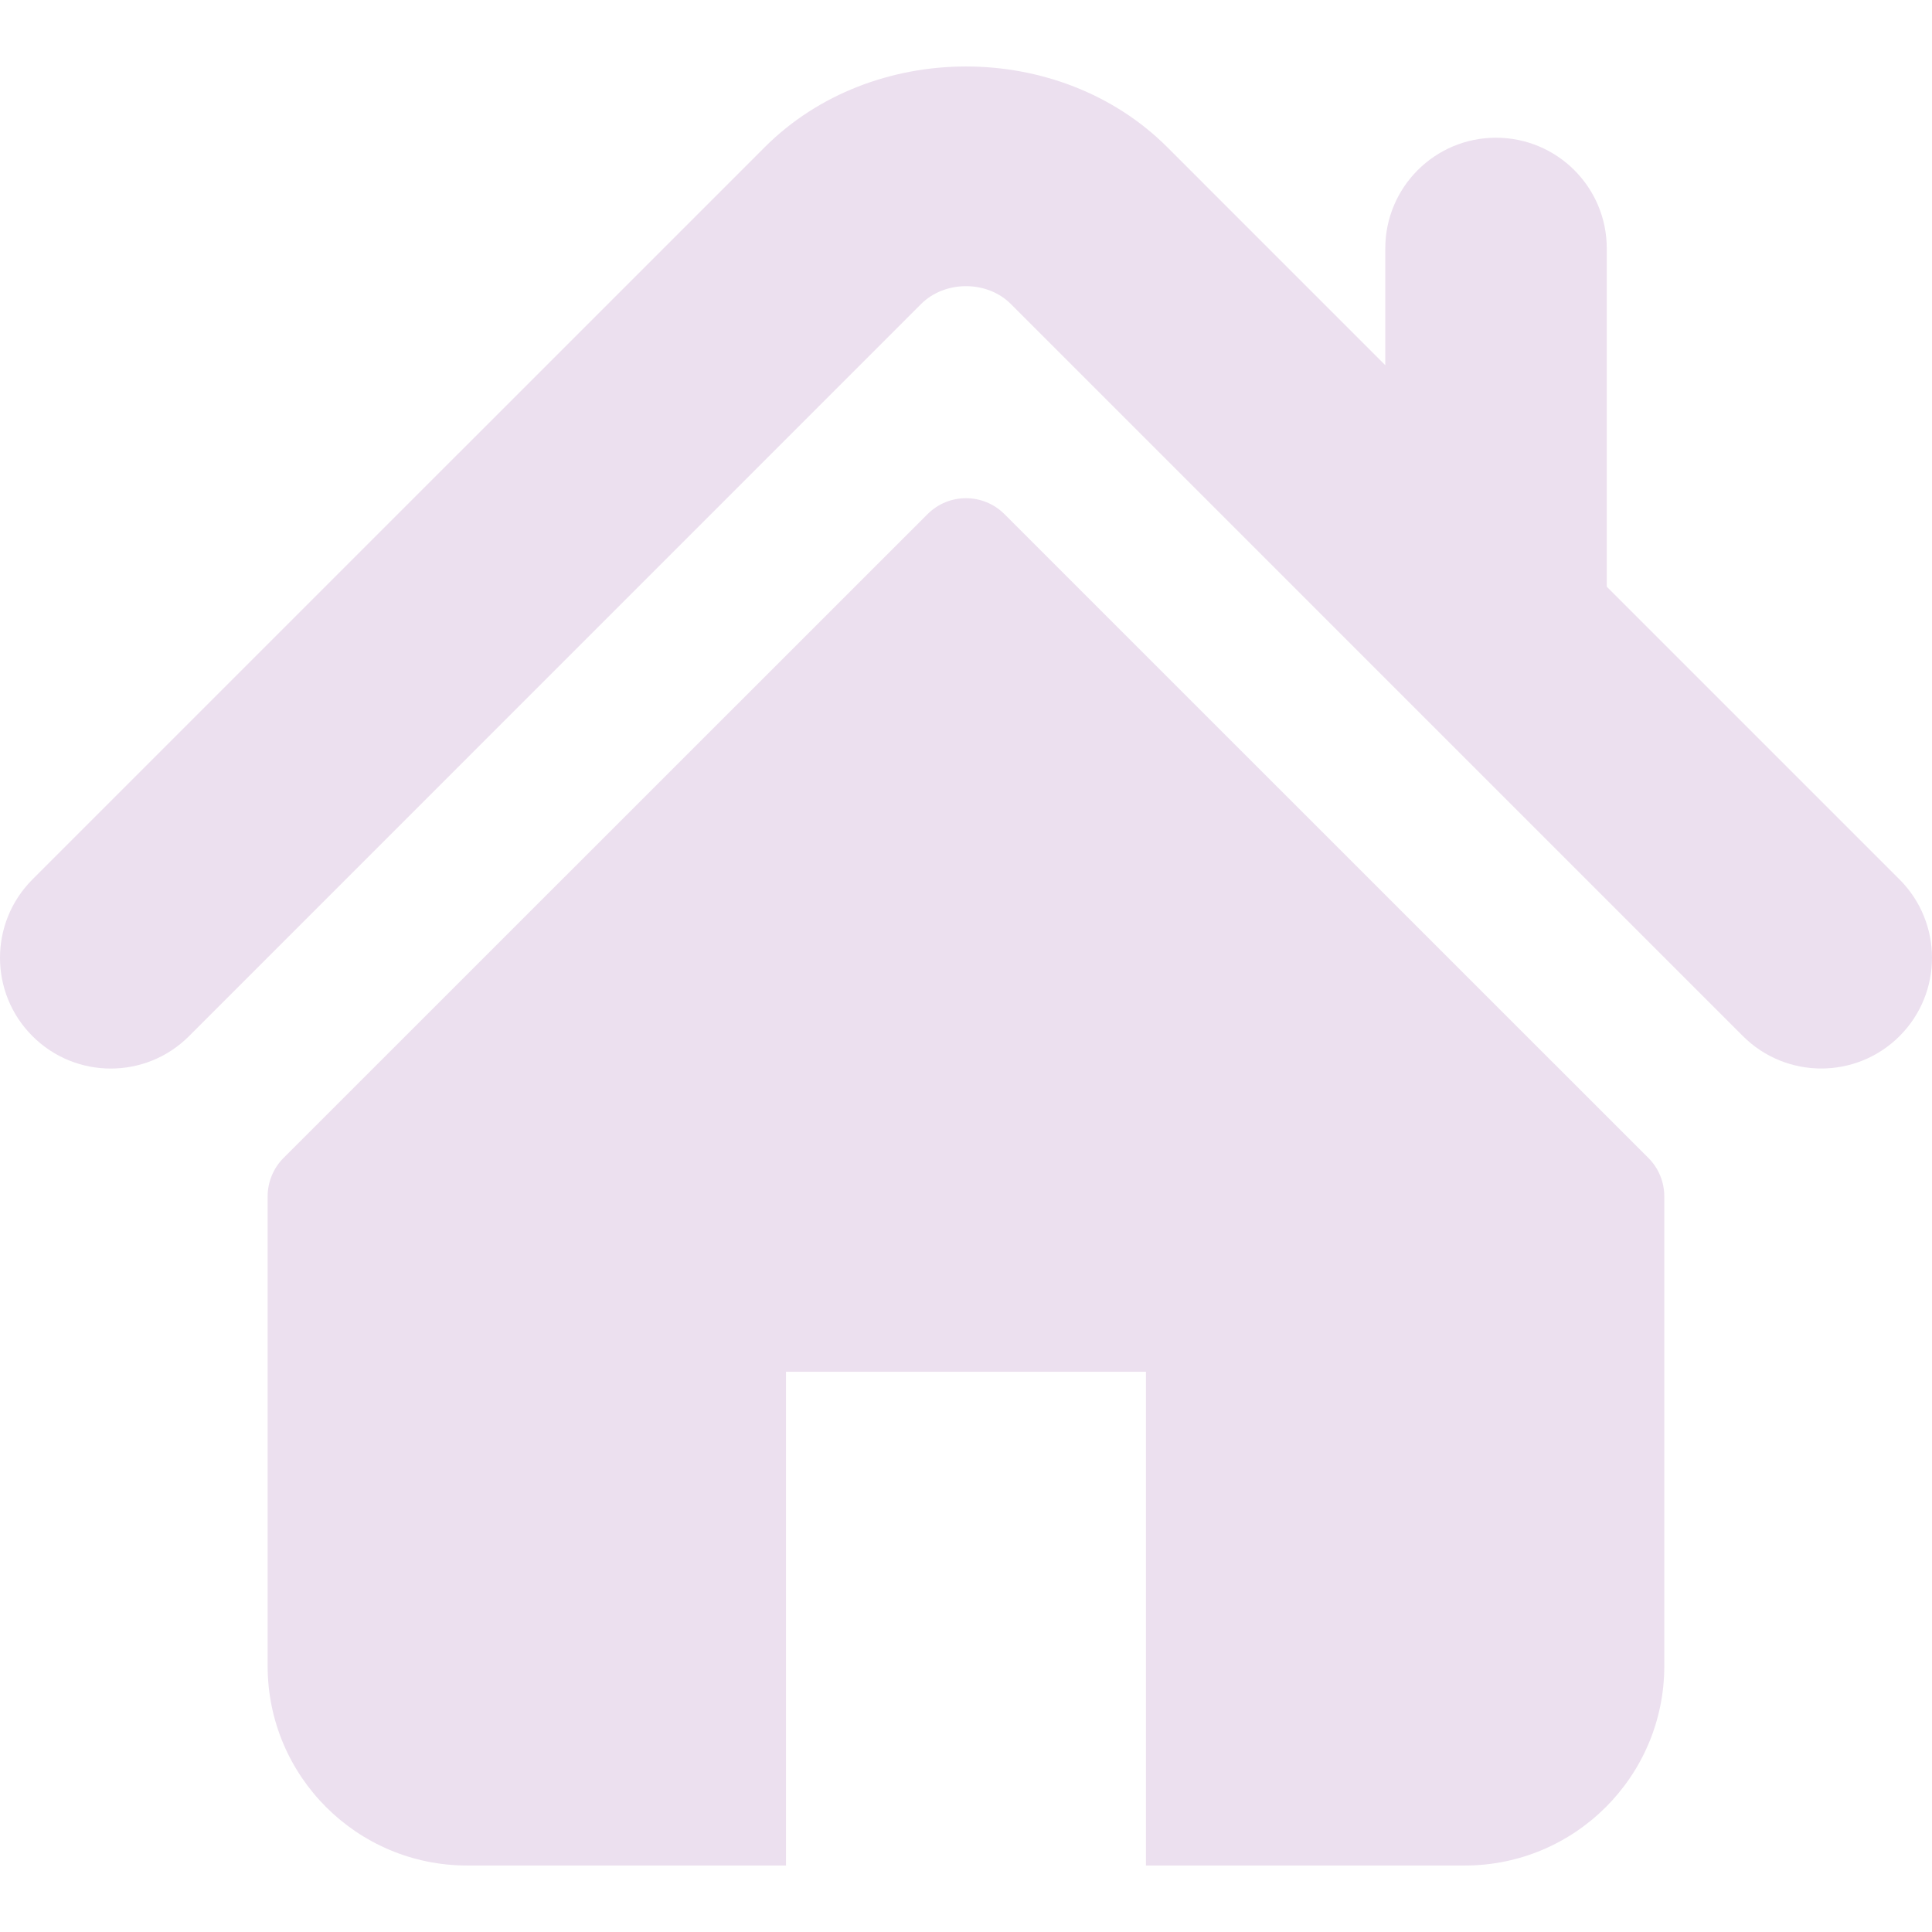
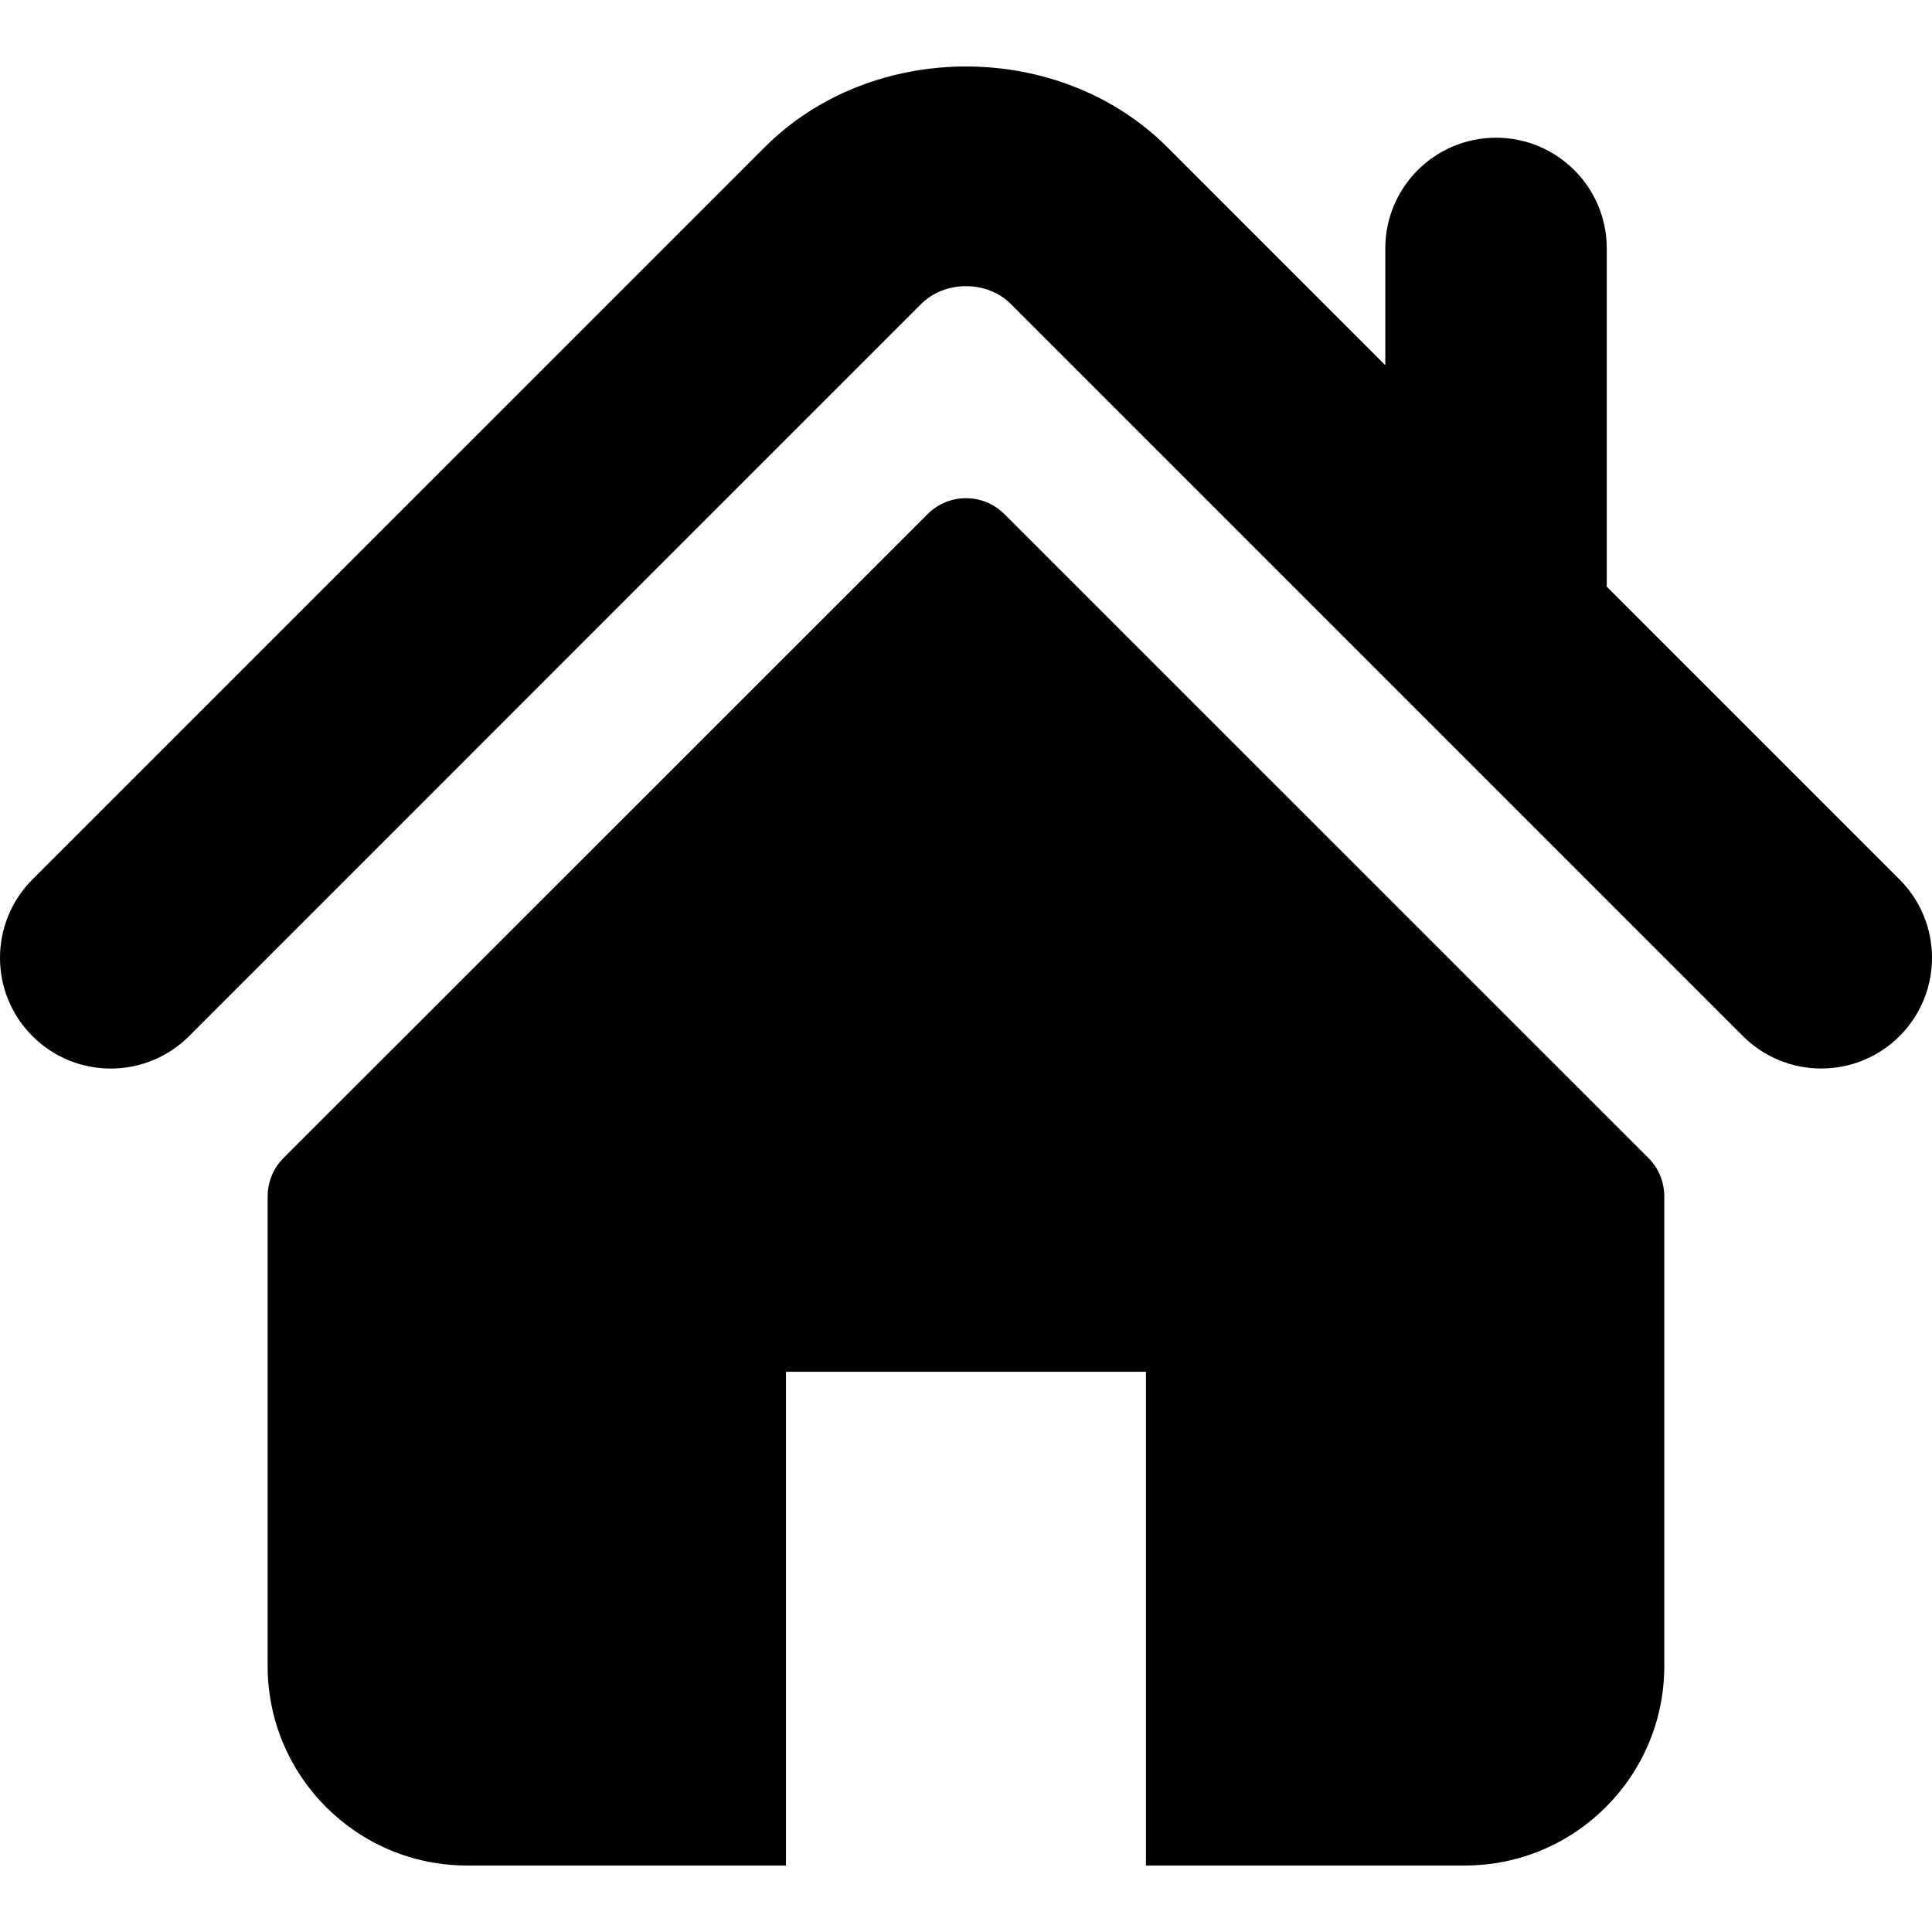
<svg xmlns="http://www.w3.org/2000/svg" fill="#000000" version="1.1" id="Capa_1" width="800px" height="800px" viewBox="0 0 495.398 495.398" xml:space="preserve">
  <g>
    <g>
      <g>
-         <path style="fill:#ECE0EF;" d="M487.083,225.514l-75.08-75.08V63.704c0-15.682-12.708-28.391-28.413-28.391c-15.669,0-28.377,12.709-28.377,28.391     v29.941L299.31,37.74c-27.639-27.624-75.694-27.575-103.27,0.05L8.312,225.514c-11.082,11.104-11.082,29.071,0,40.158     c11.087,11.101,29.089,11.101,40.172,0l187.71-187.729c6.115-6.083,16.893-6.083,22.976-0.018l187.742,187.747     c5.567,5.551,12.825,8.312,20.081,8.312c7.271,0,14.541-2.764,20.091-8.312C498.17,254.586,498.17,236.619,487.083,225.514z" />
-         <path style="fill:#ECE0EF;" d="M257.561,131.836c-5.454-5.451-14.285-5.451-19.723,0L72.712,296.913c-2.607,2.606-4.085,6.164-4.085,9.877v120.401     c0,28.253,22.908,51.16,51.16,51.16h81.754v-126.61h92.299v126.61h81.755c28.251,0,51.159-22.907,51.159-51.159V306.79     c0-3.713-1.465-7.271-4.085-9.877L257.561,131.836z" />
+         <path style="fill:currentColor;" d="M487.083,225.514l-75.08-75.08V63.704c0-15.682-12.708-28.391-28.413-28.391c-15.669,0-28.377,12.709-28.377,28.391     v29.941L299.31,37.74c-27.639-27.624-75.694-27.575-103.27,0.05L8.312,225.514c-11.082,11.104-11.082,29.071,0,40.158     c11.087,11.101,29.089,11.101,40.172,0l187.71-187.729c6.115-6.083,16.893-6.083,22.976-0.018l187.742,187.747     c5.567,5.551,12.825,8.312,20.081,8.312c7.271,0,14.541-2.764,20.091-8.312C498.17,254.586,498.17,236.619,487.083,225.514z" />
+         <path style="fill:currentColor;" d="M257.561,131.836c-5.454-5.451-14.285-5.451-19.723,0L72.712,296.913c-2.607,2.606-4.085,6.164-4.085,9.877v120.401     c0,28.253,22.908,51.16,51.16,51.16h81.754v-126.61h92.299v126.61h81.755c28.251,0,51.159-22.907,51.159-51.159V306.79     c0-3.713-1.465-7.271-4.085-9.877L257.561,131.836z" />
      </g>
    </g>
  </g>
</svg>
